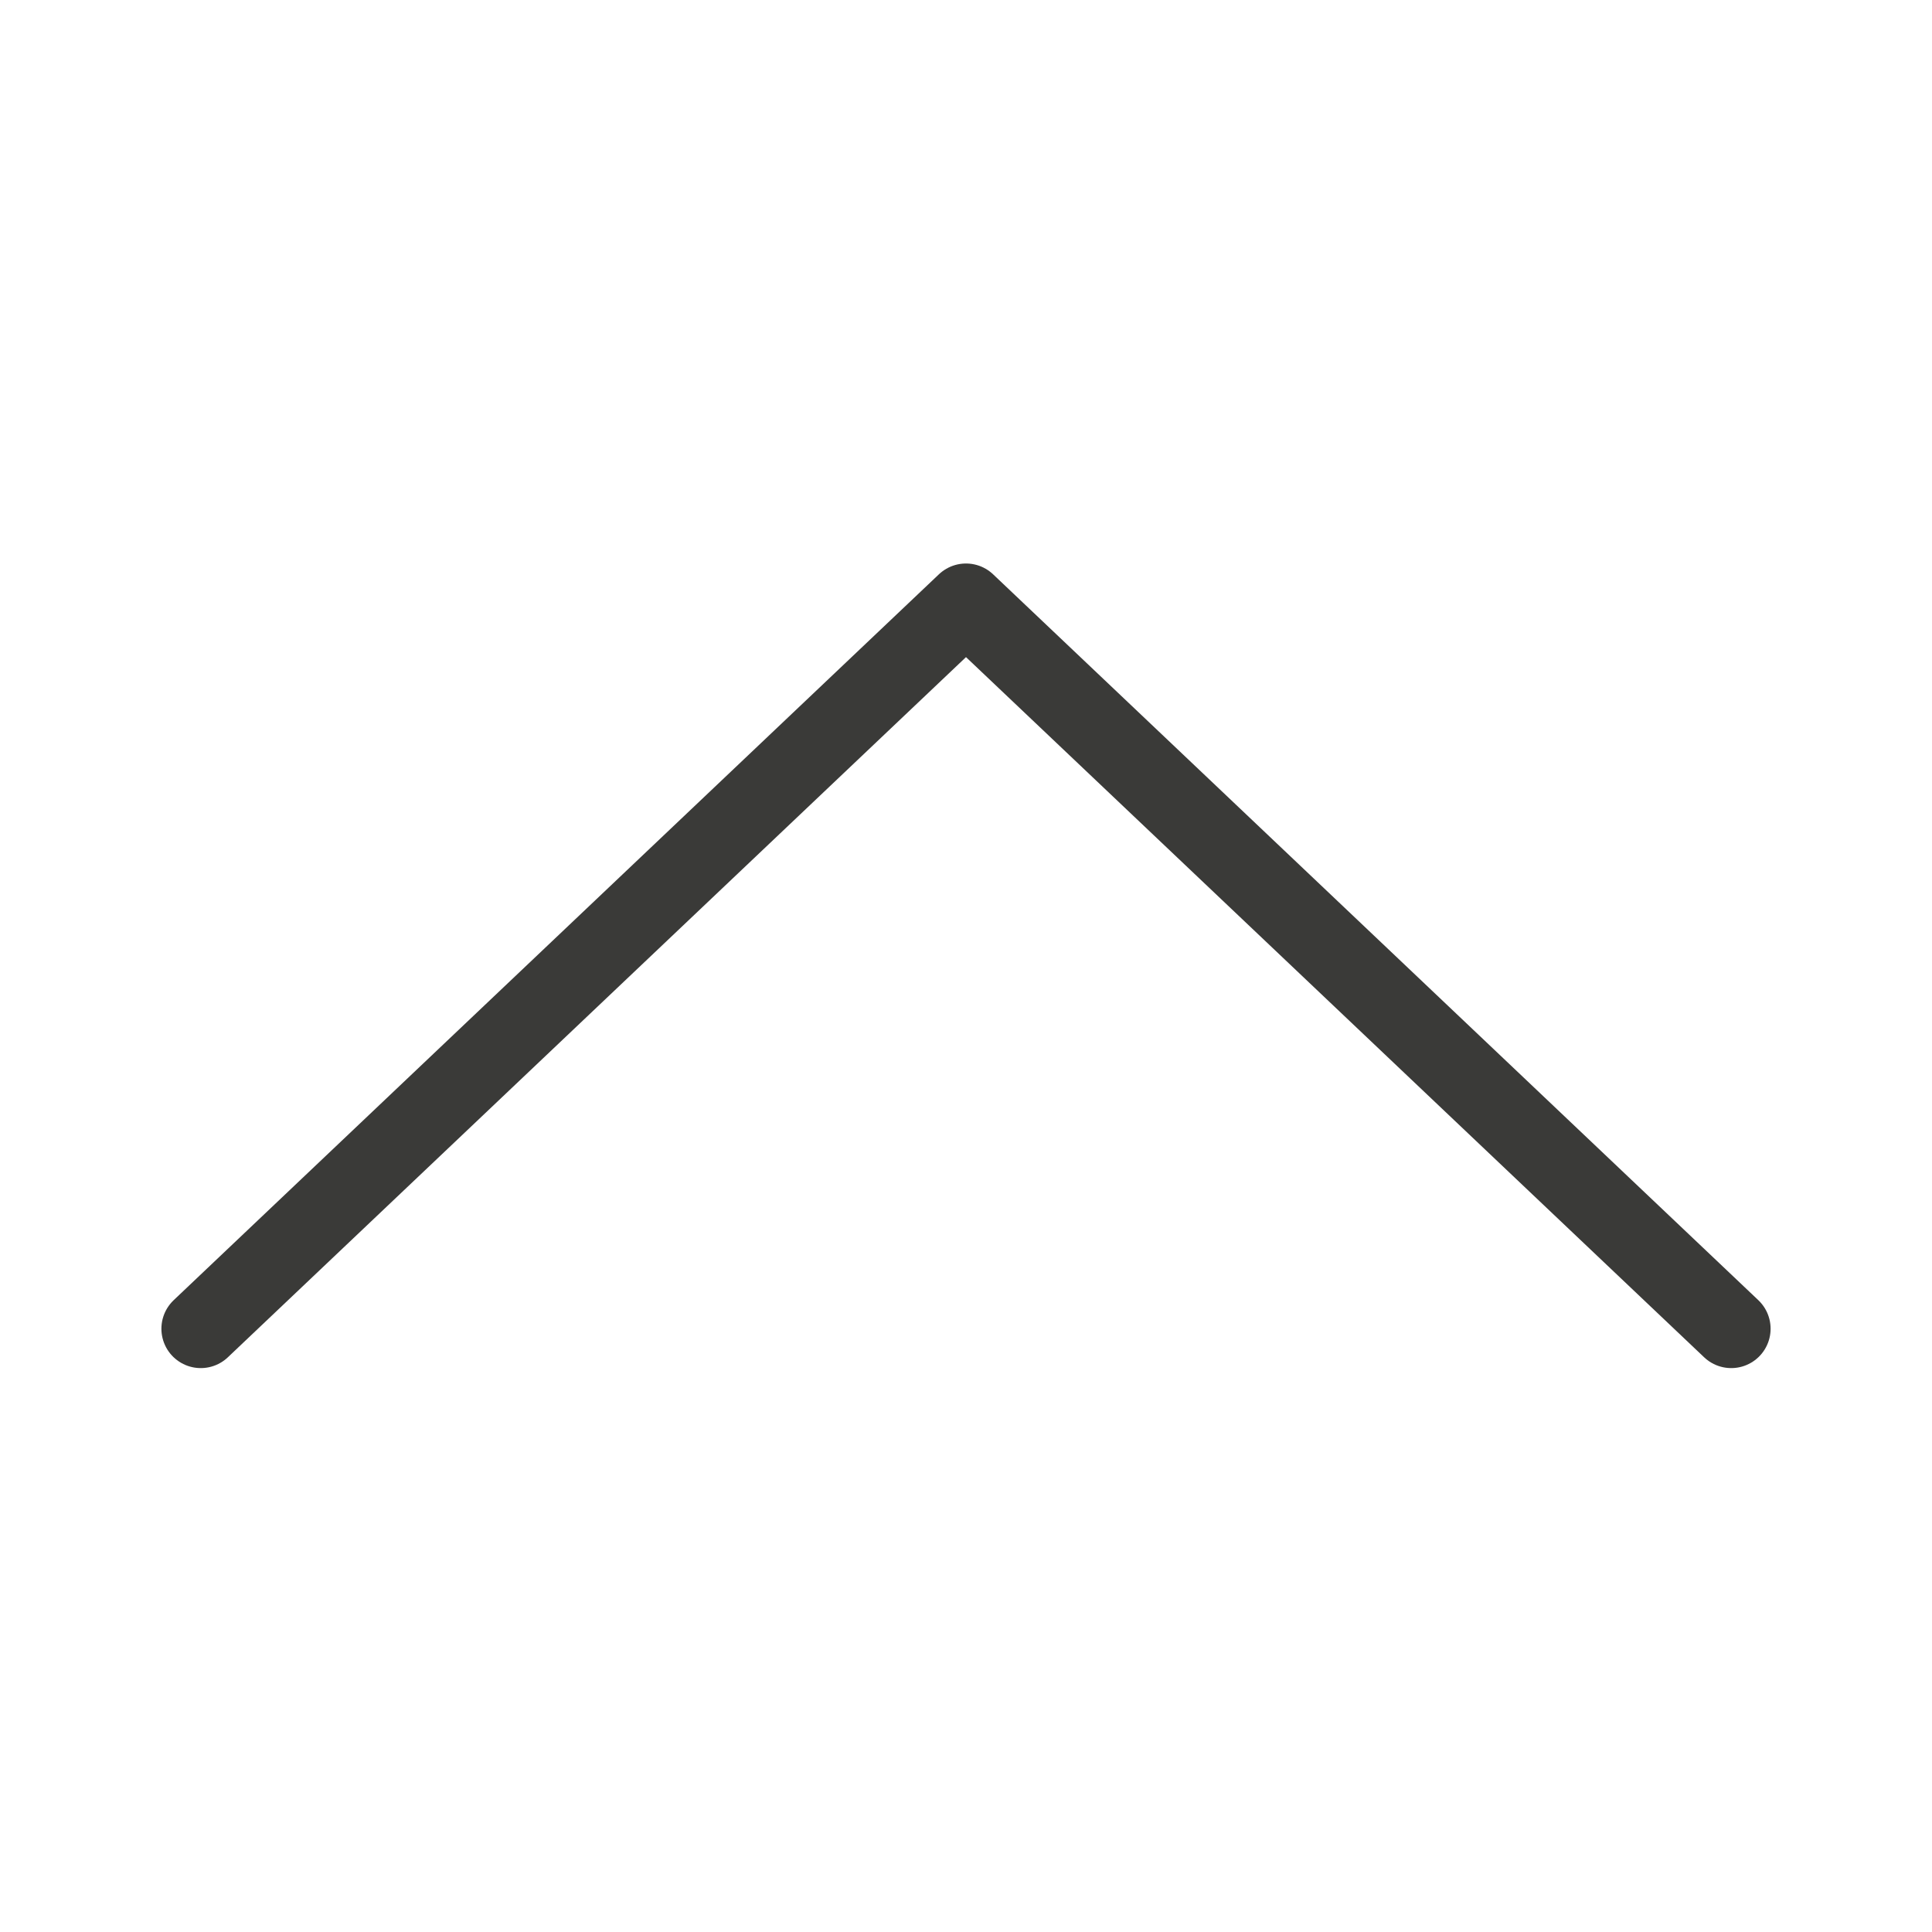
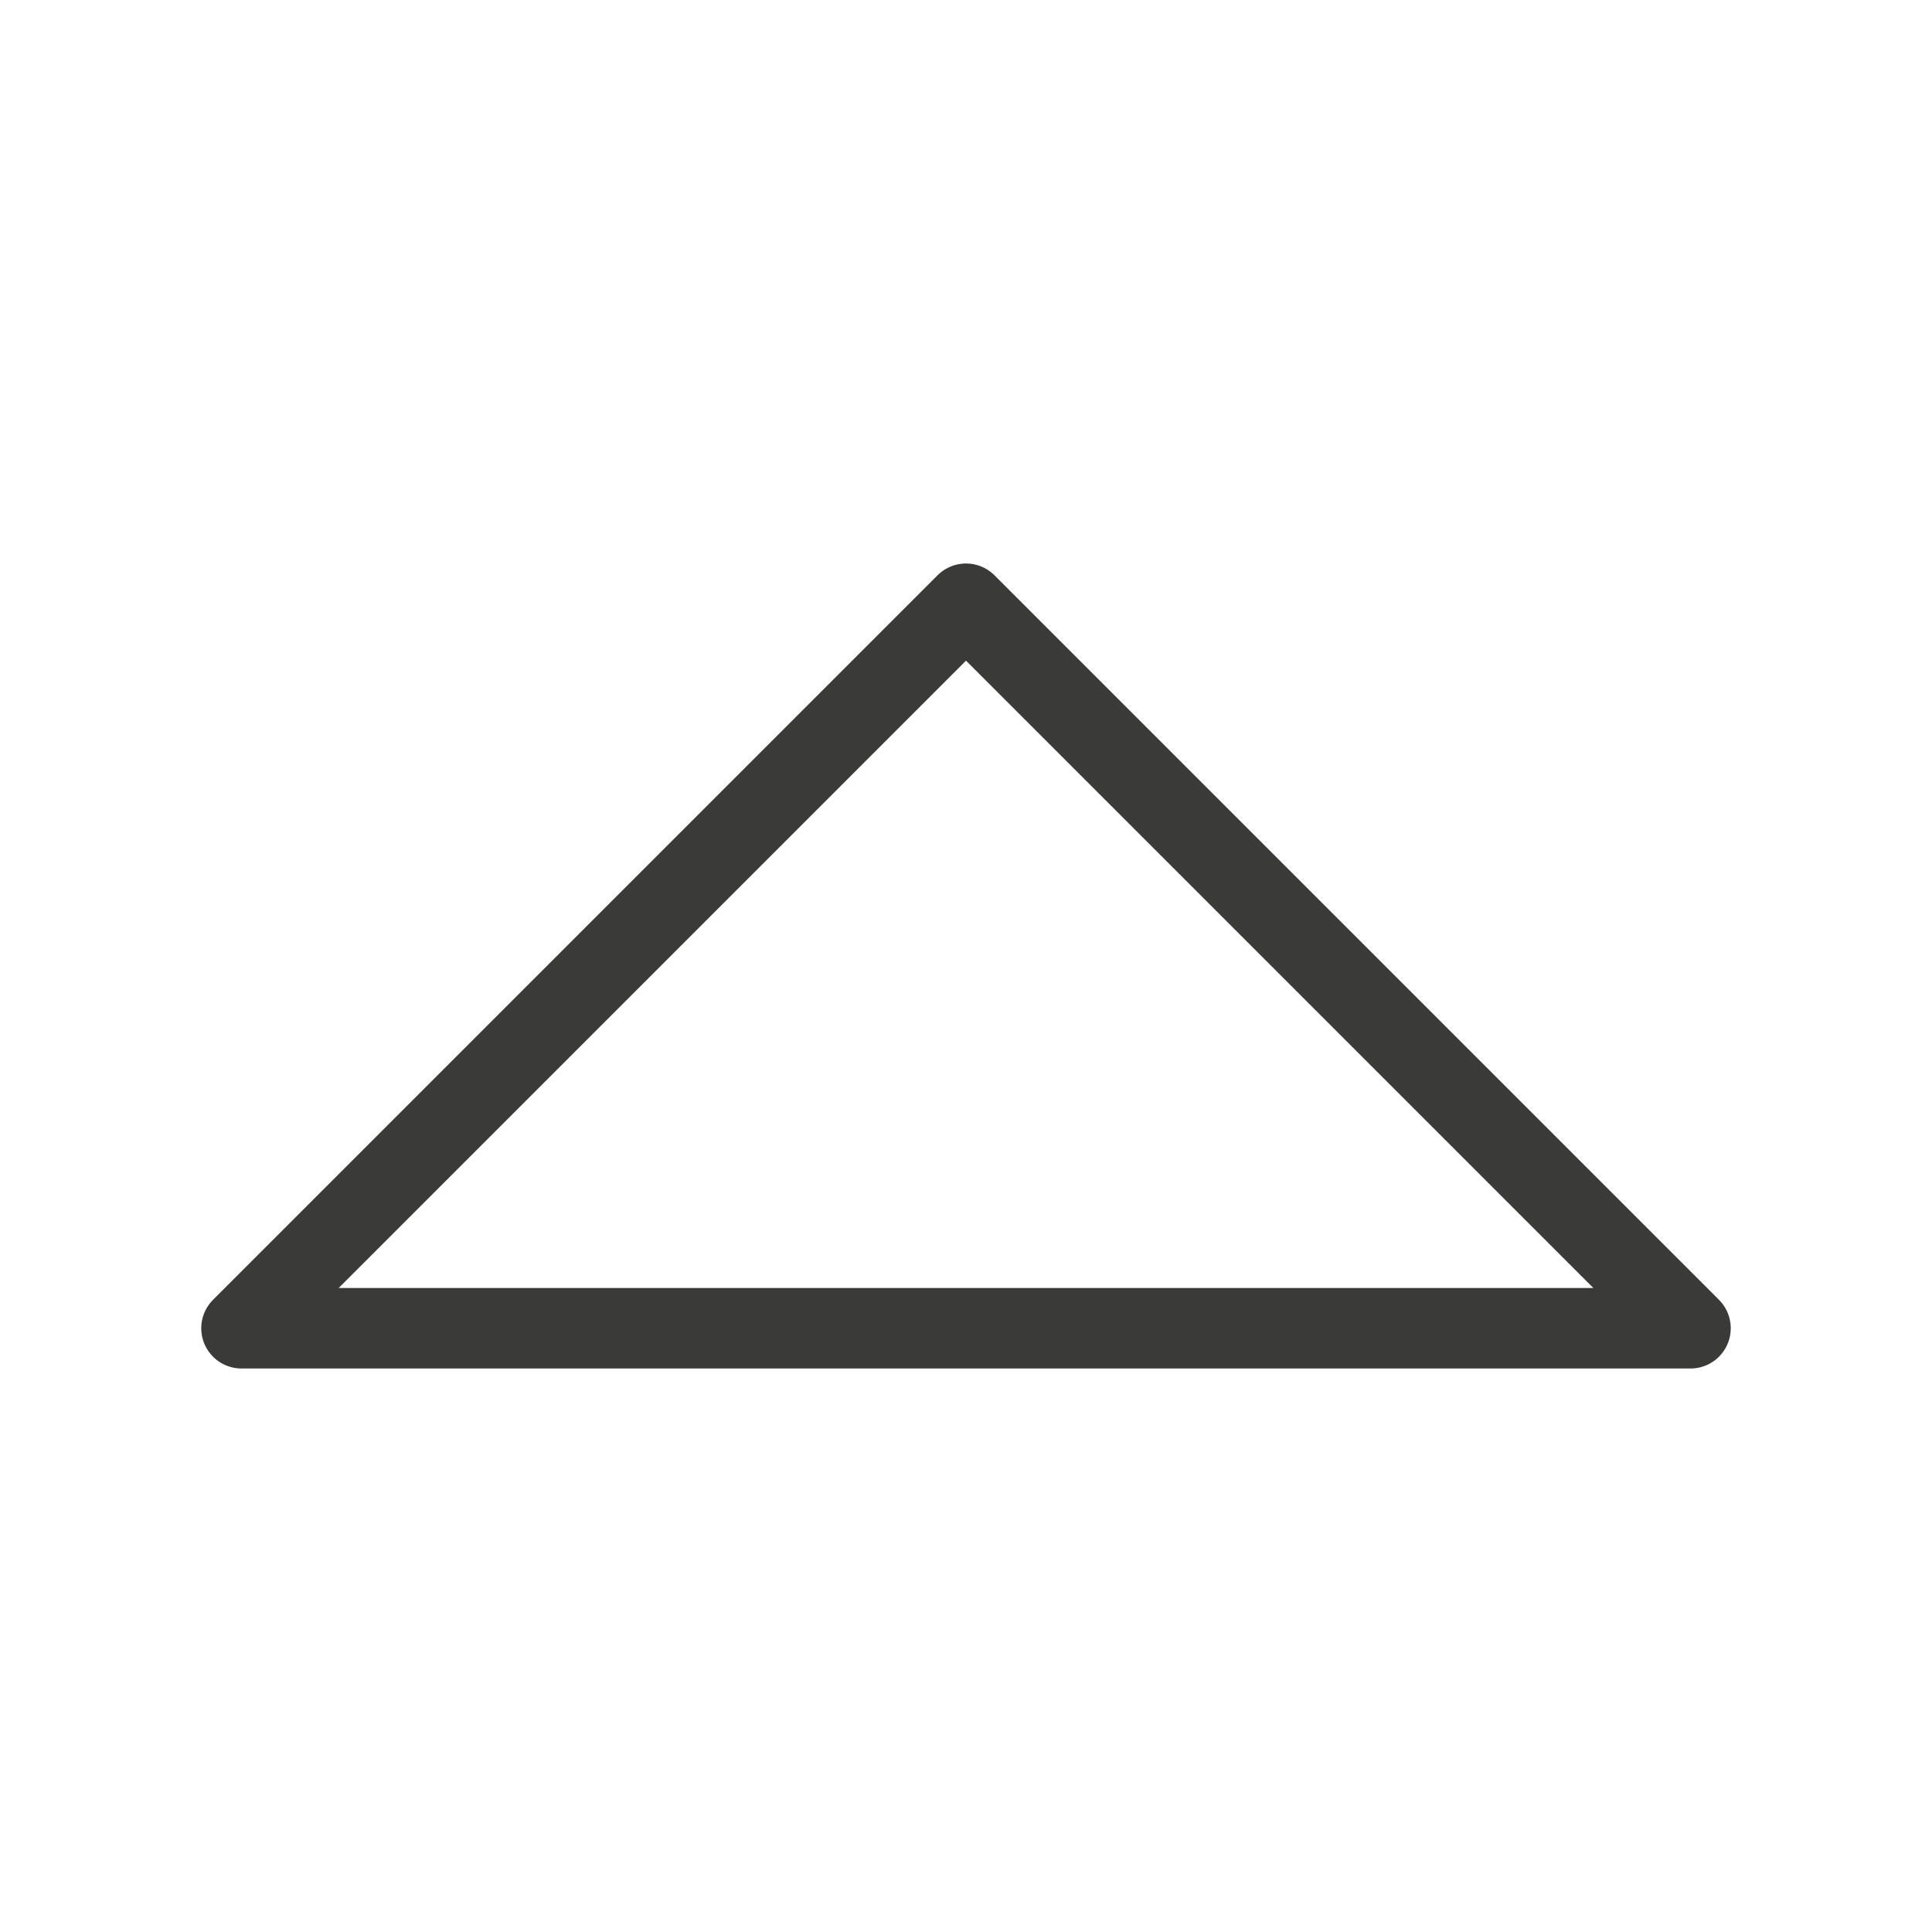
<svg xmlns="http://www.w3.org/2000/svg" viewBox="0 0 24 24">
-   <path d="m2.494 16.506 9.506-9.017 9.506 9.017" fill="none" stroke="#3a3a38" stroke-linecap="round" stroke-linejoin="round" stroke-width=".978" />
+   <g id="background" class="icn icn--line-color" fill="none" stroke="#3a3a38" stroke-linecap="round" stroke-linejoin="round">
+     <path d="M 12 7.5 L 3 16.5 L 21 16.5 L 12 7.5 z " />
+   </g>
</svg>
